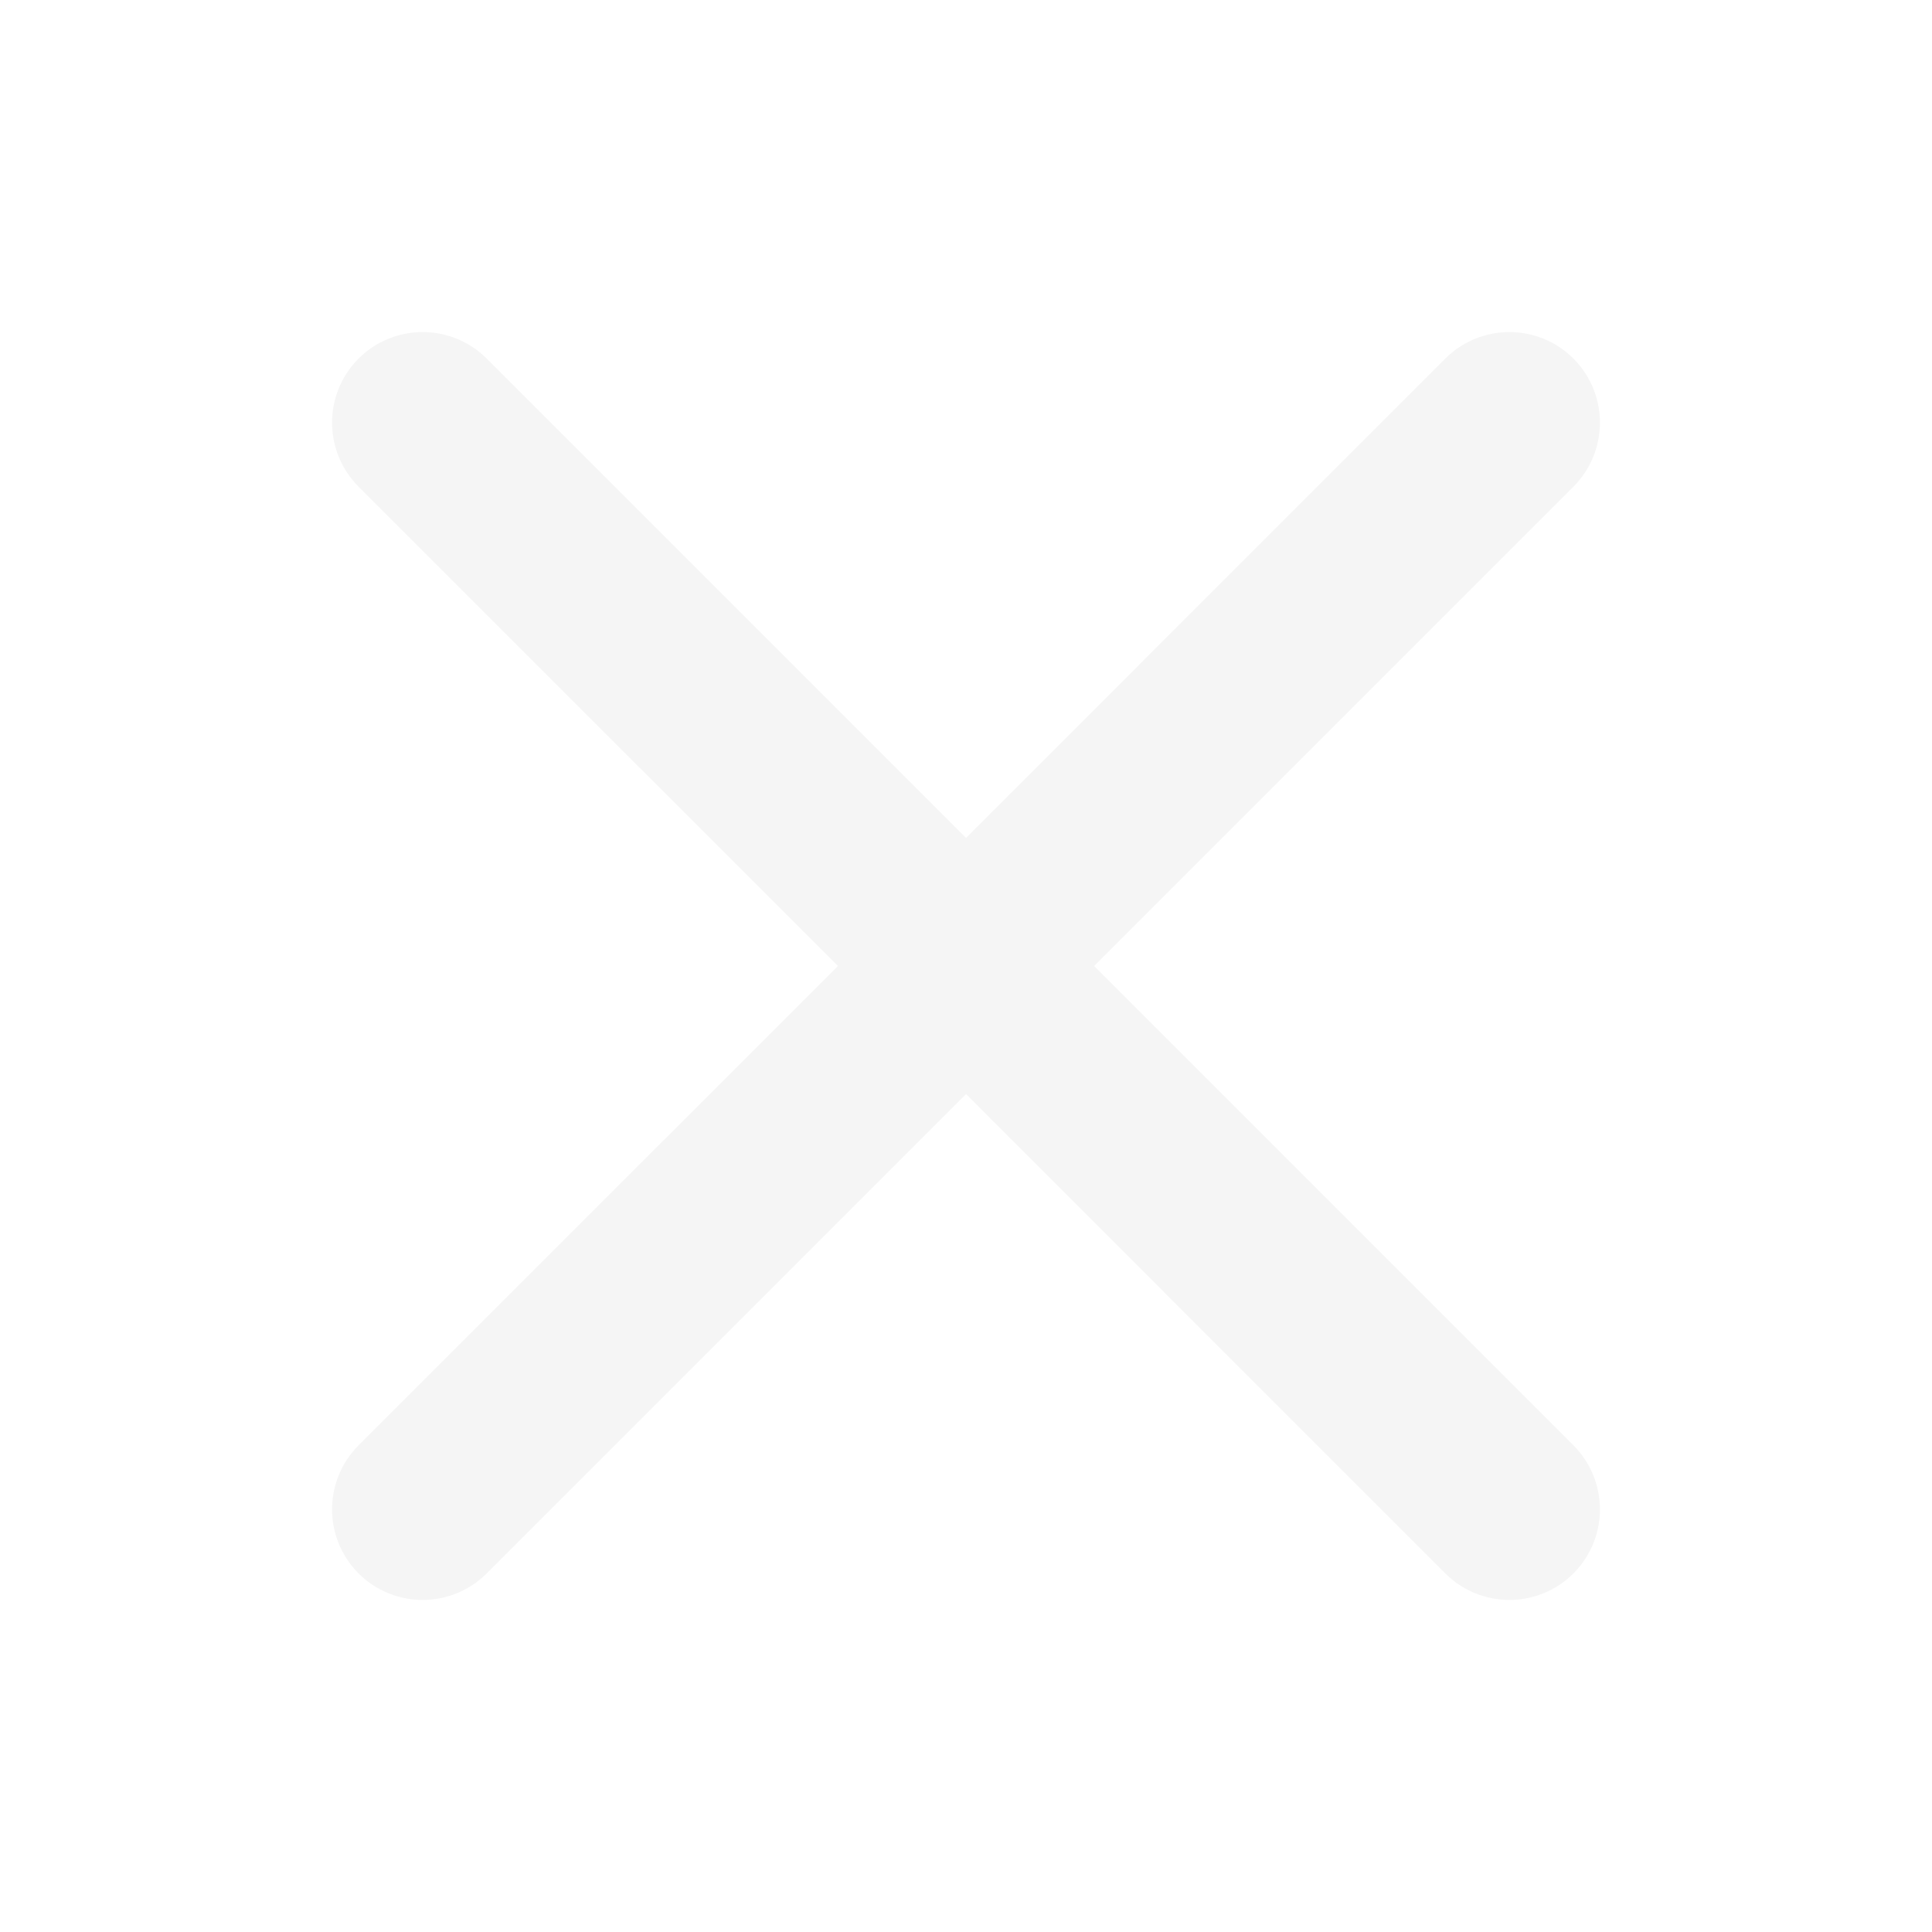
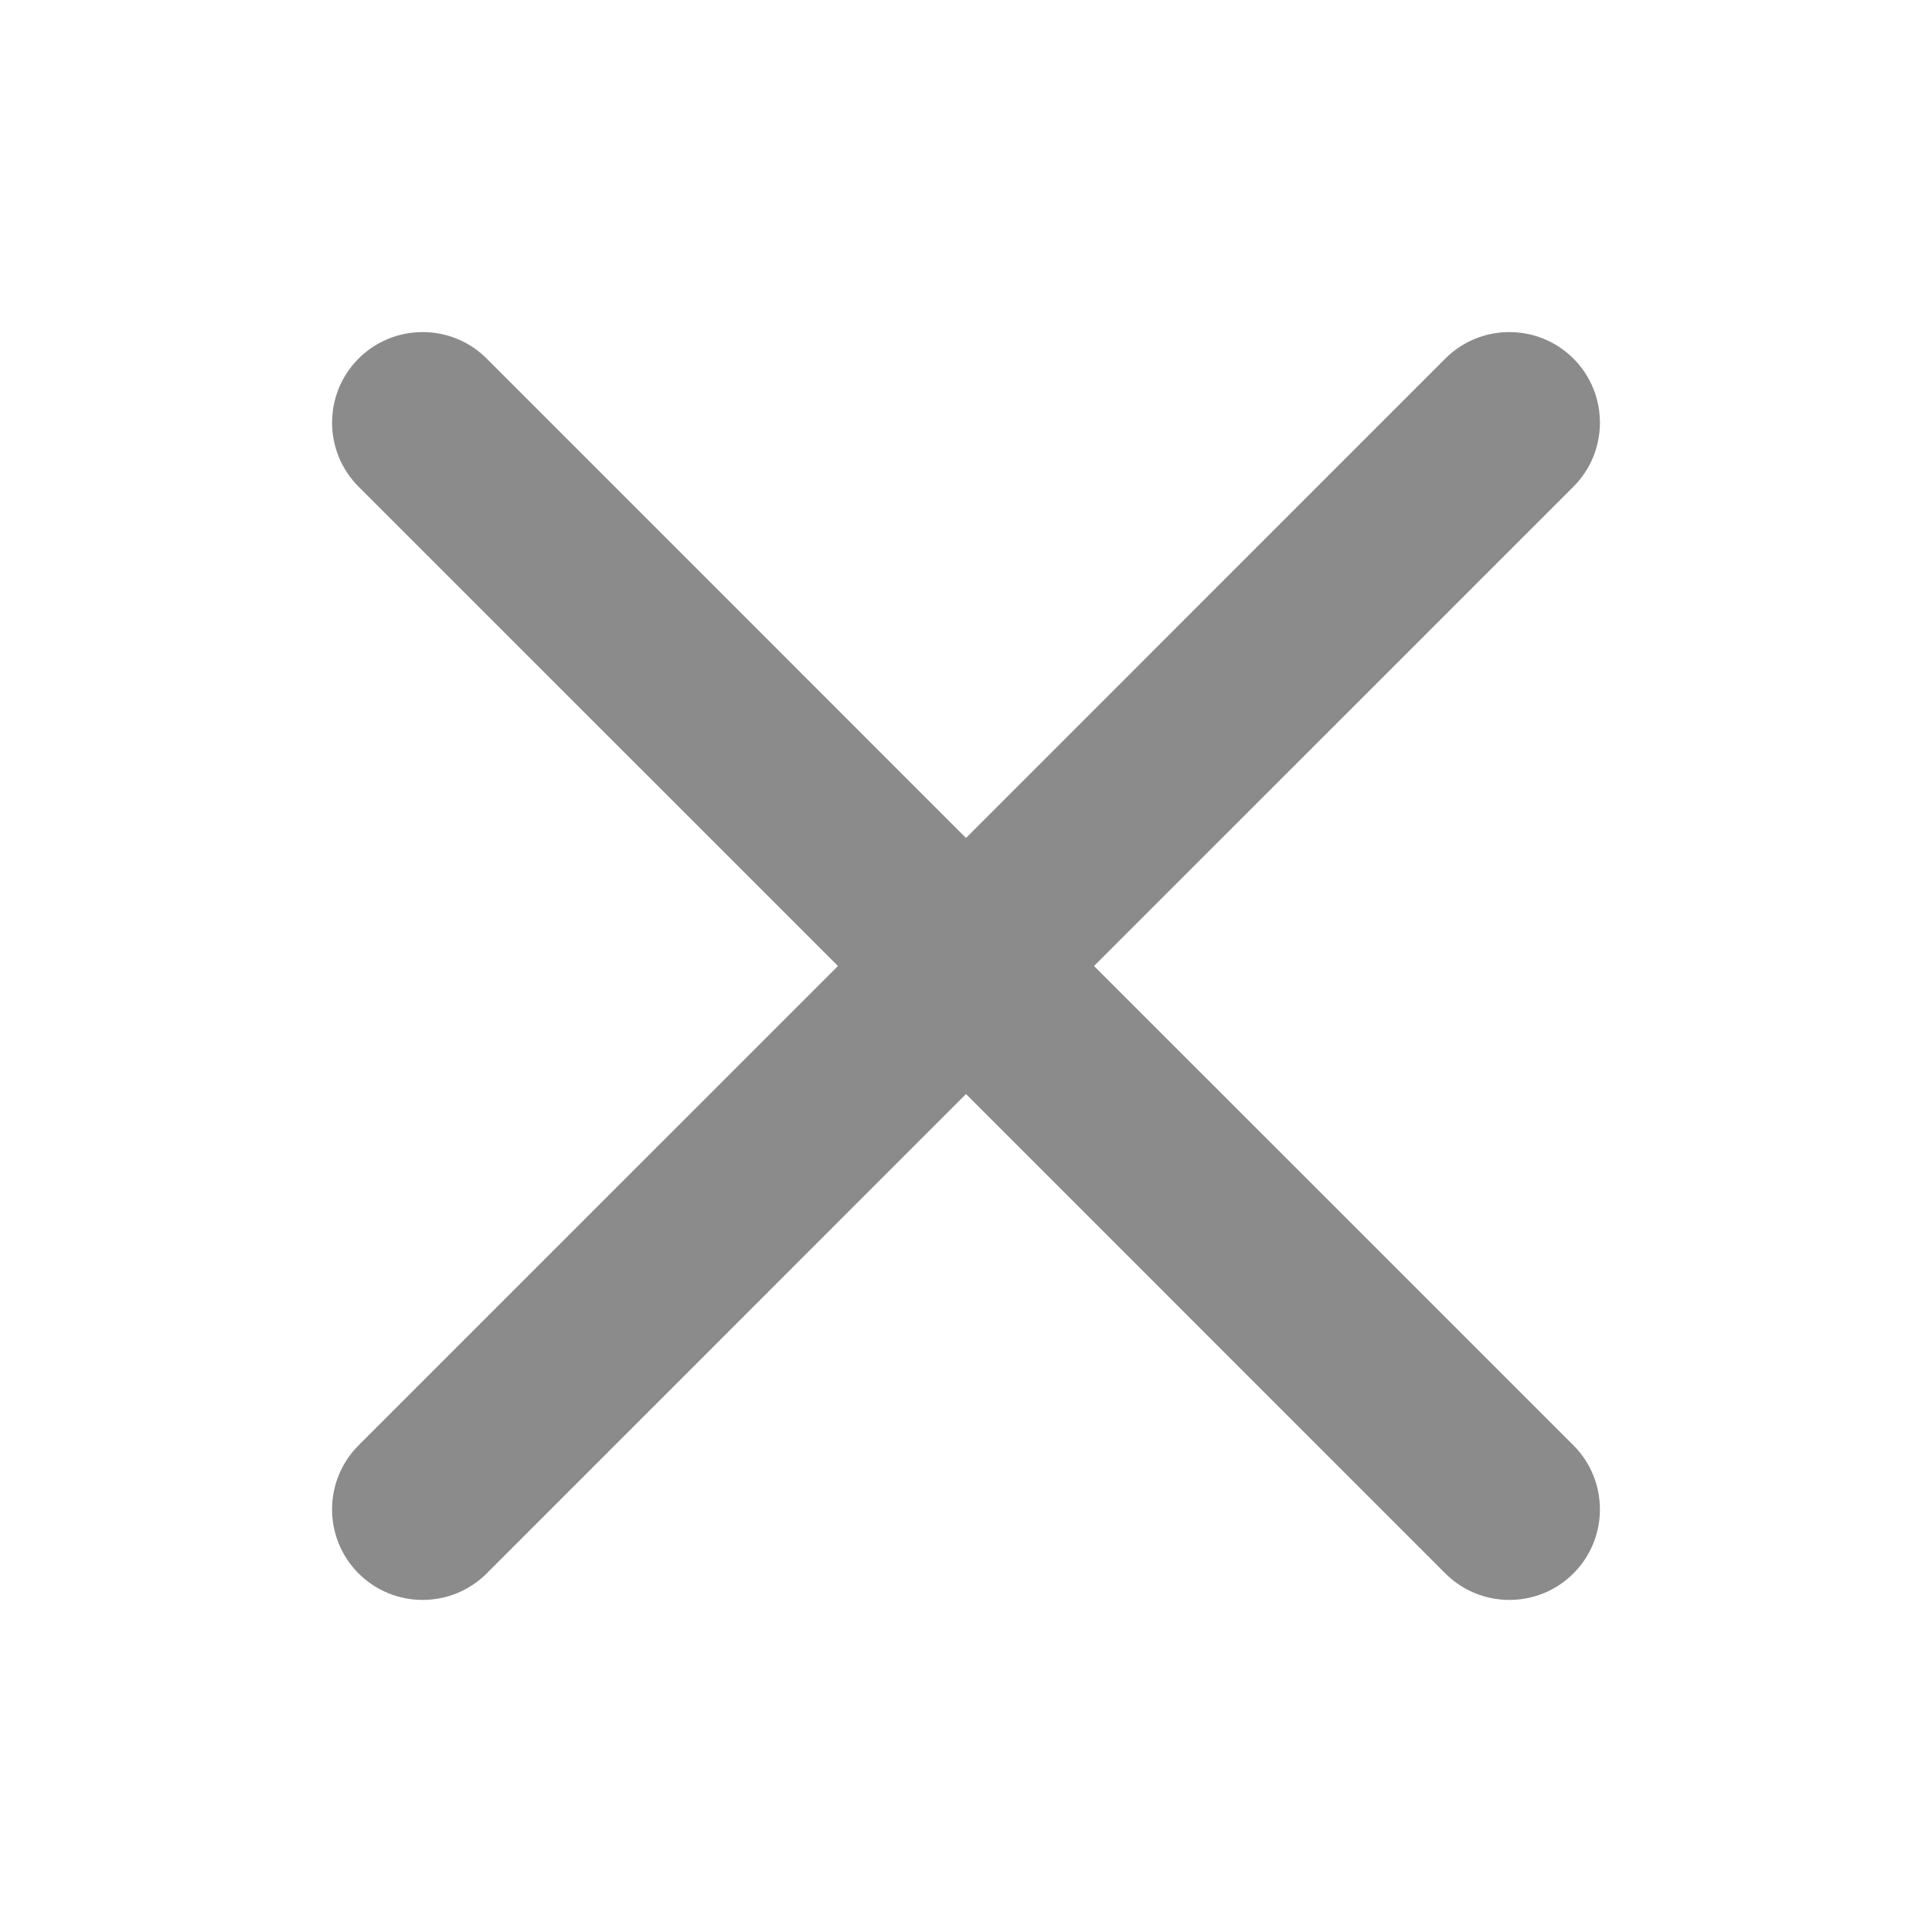
<svg xmlns="http://www.w3.org/2000/svg" width="32" height="32" viewBox="0 0 32 32" fill="none">
-   <path fill-rule="evenodd" clip-rule="evenodd" d="M5.939 5.939C6.525 5.354 7.475 5.354 8.061 5.939L16 13.879L23.939 5.939C24.525 5.354 25.475 5.354 26.061 5.939C26.646 6.525 26.646 7.475 26.061 8.061L18.121 16L26.061 23.939C26.646 24.525 26.646 25.475 26.061 26.061C25.475 26.646 24.525 26.646 23.939 26.061L16 18.121L8.061 26.061C7.475 26.646 6.525 26.646 5.939 26.061C5.354 25.475 5.354 24.525 5.939 23.939L13.879 16L5.939 8.061C5.354 7.475 5.354 6.525 5.939 5.939Z" fill="#F5F5F5" />
+   <path fill-rule="evenodd" clip-rule="evenodd" d="M5.939 5.939C6.525 5.354 7.475 5.354 8.061 5.939L16 13.879L23.939 5.939C24.525 5.354 25.475 5.354 26.061 5.939C26.646 6.525 26.646 7.475 26.061 8.061L18.121 16L26.061 23.939C26.646 24.525 26.646 25.475 26.061 26.061C25.475 26.646 24.525 26.646 23.939 26.061L16 18.121L8.061 26.061C7.475 26.646 6.525 26.646 5.939 26.061C5.354 25.475 5.354 24.525 5.939 23.939L13.879 16L5.939 8.061C5.354 7.475 5.354 6.525 5.939 5.939Z" fill="#8b8b8b" />
</svg>
